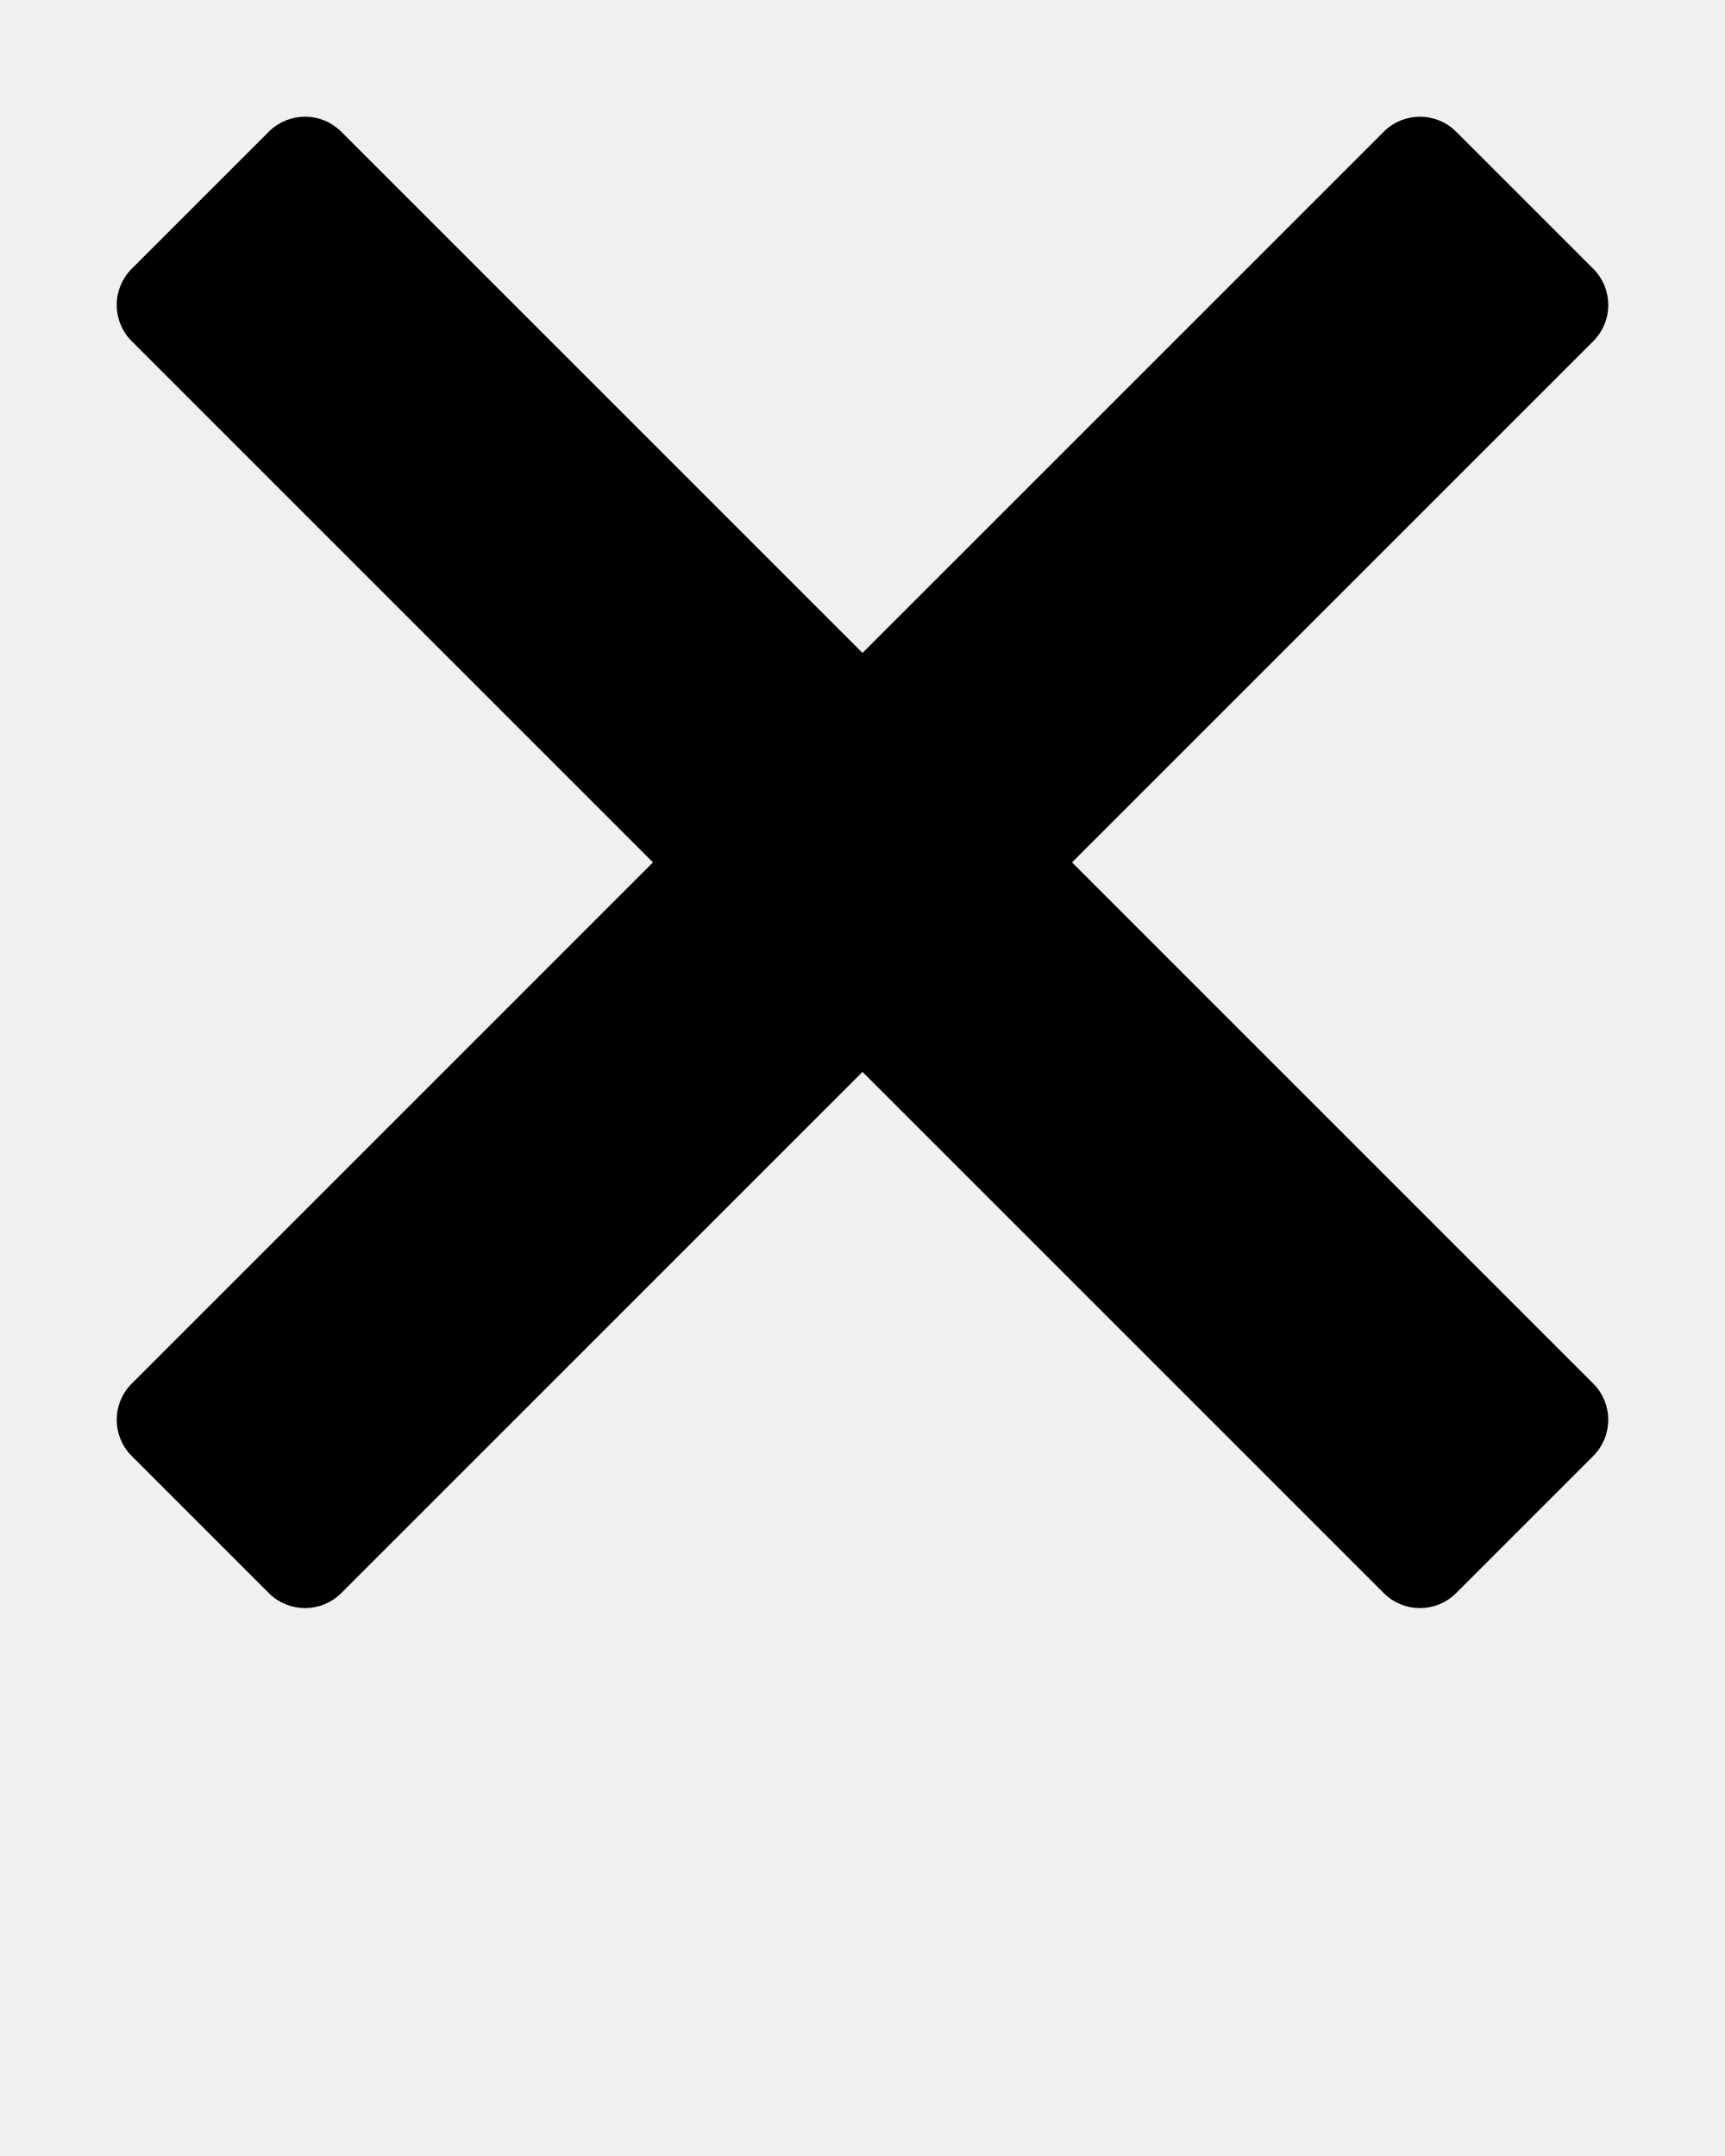
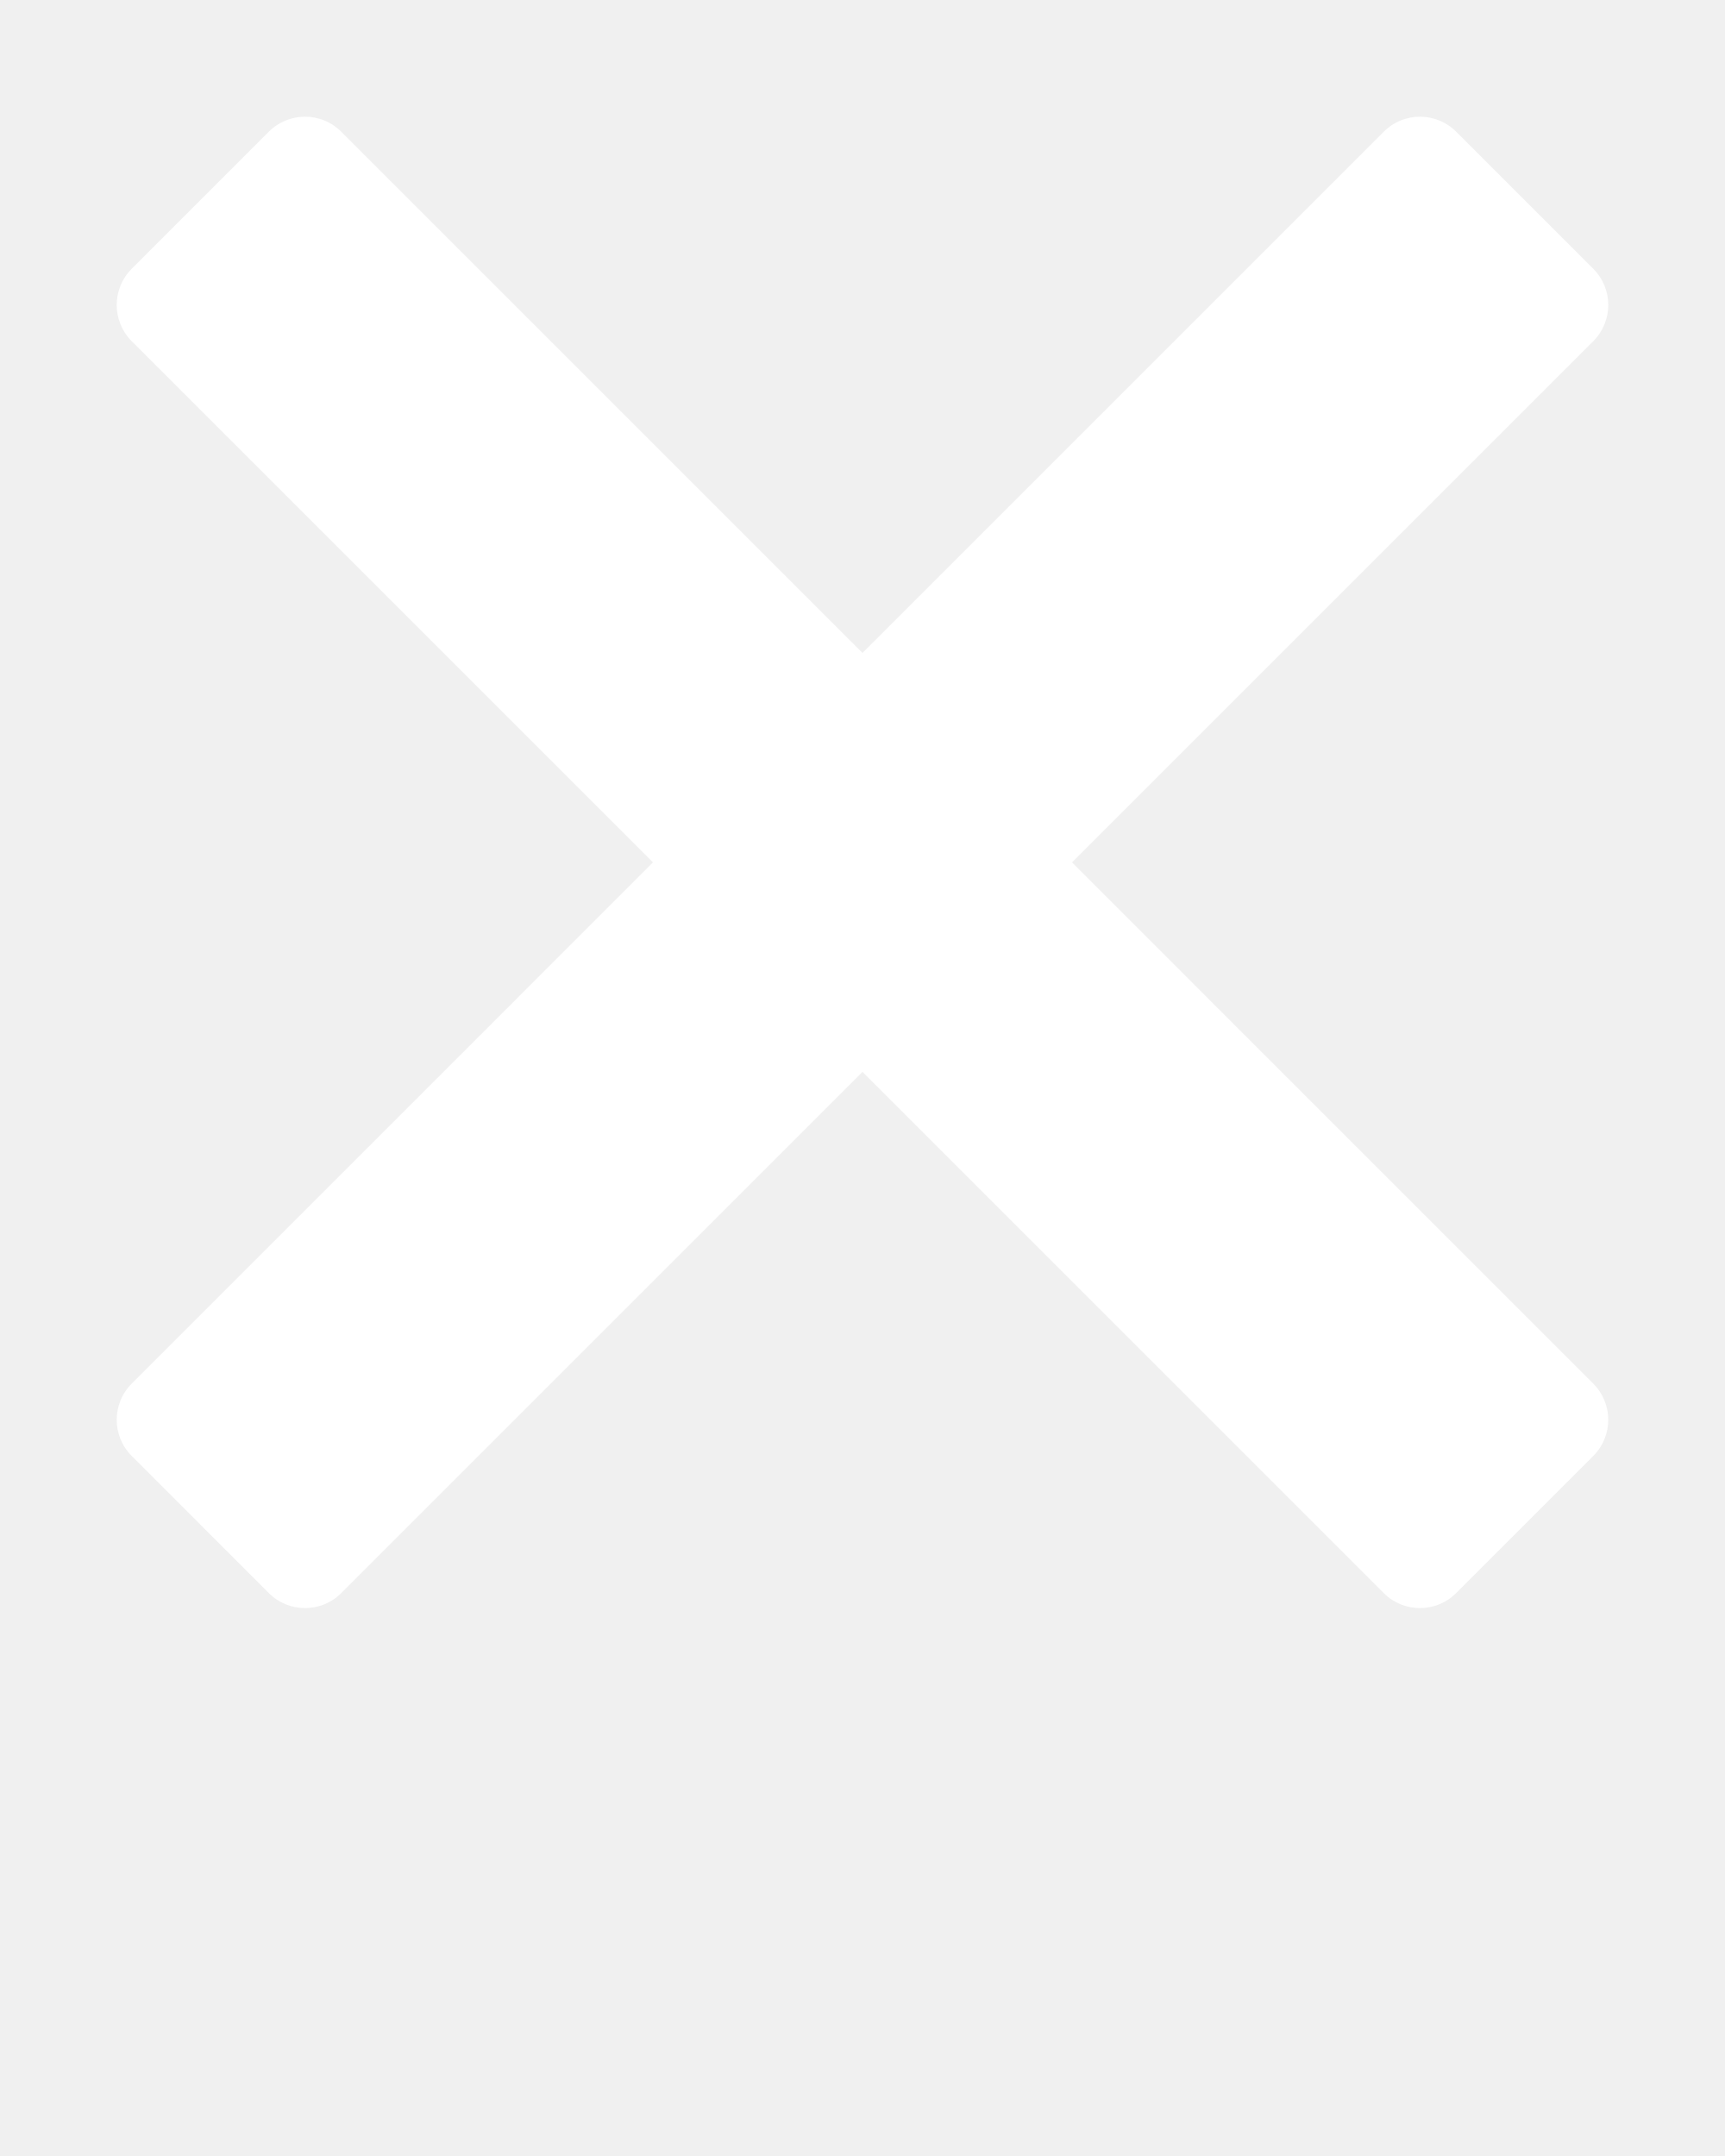
<svg xmlns="http://www.w3.org/2000/svg" version="1.1" x="0px" y="0px" viewBox="0 0 100 125" enable-background="new 0 0 100 100" xml:space="preserve">
-   <path d="M62.146,49.999L92.364,19.78c1.159-1.159,1.159-3.037,0-4.195l-7.95-7.95c-1.158-1.158-3.036-1.158-4.195,0L50,37.854  L19.781,7.635c-1.158-1.158-3.037-1.158-4.196,0l-7.95,7.95c-1.159,1.158-1.159,3.036,0,4.195l30.219,30.219L7.636,80.219  c-1.16,1.159-1.16,3.037,0,4.195l7.949,7.95c1.159,1.159,3.038,1.159,4.196,0L50,62.146l30.218,30.218  c1.159,1.159,3.037,1.159,4.195,0l7.95-7.95c1.159-1.158,1.159-3.036,0-4.195L62.146,49.999z" />
+   <path fill="#fff" d="M62.146,49.999L92.364,19.78c1.159-1.159,1.159-3.037,0-4.195l-7.95-7.95c-1.158-1.158-3.036-1.158-4.195,0L50,37.854  L19.781,7.635c-1.158-1.158-3.037-1.158-4.196,0l-7.95,7.95c-1.159,1.158-1.159,3.036,0,4.195l30.219,30.219L7.636,80.219  c-1.16,1.159-1.16,3.037,0,4.195l7.949,7.95c1.159,1.159,3.038,1.159,4.196,0L50,62.146l30.218,30.218  c1.159,1.159,3.037,1.159,4.195,0l7.95-7.95c1.159-1.158,1.159-3.036,0-4.195L62.146,49.999z" />
</svg>
